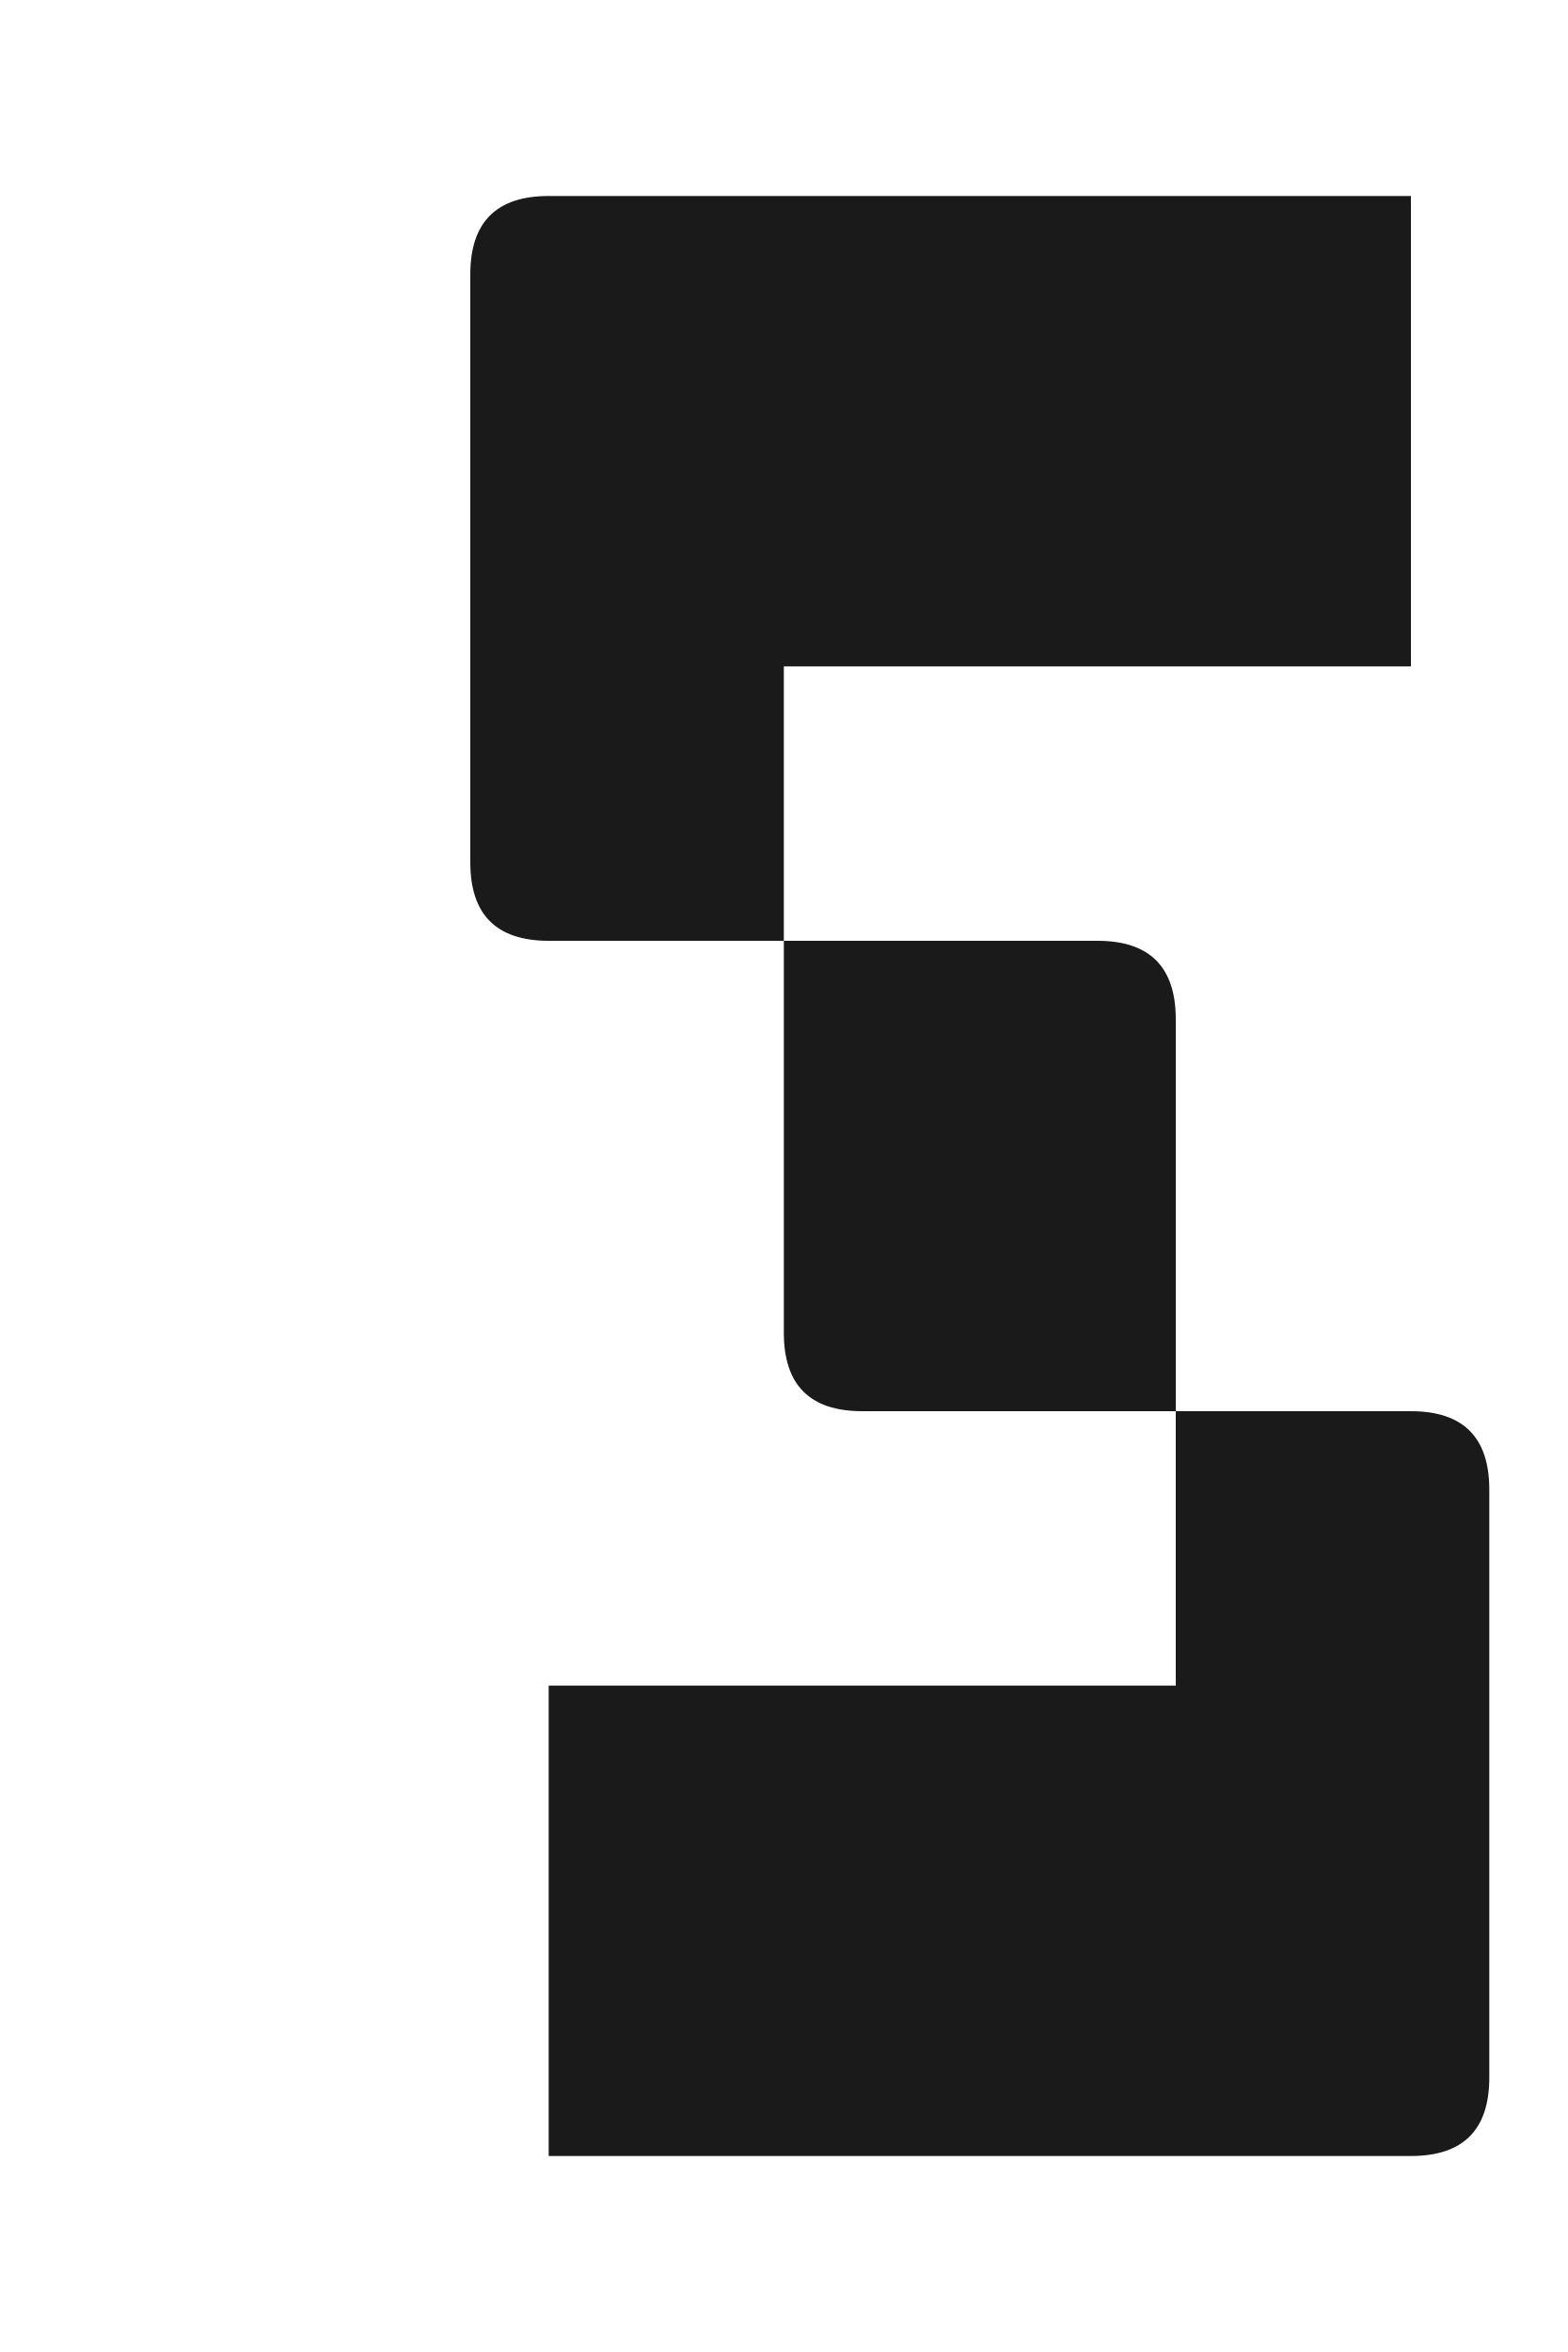
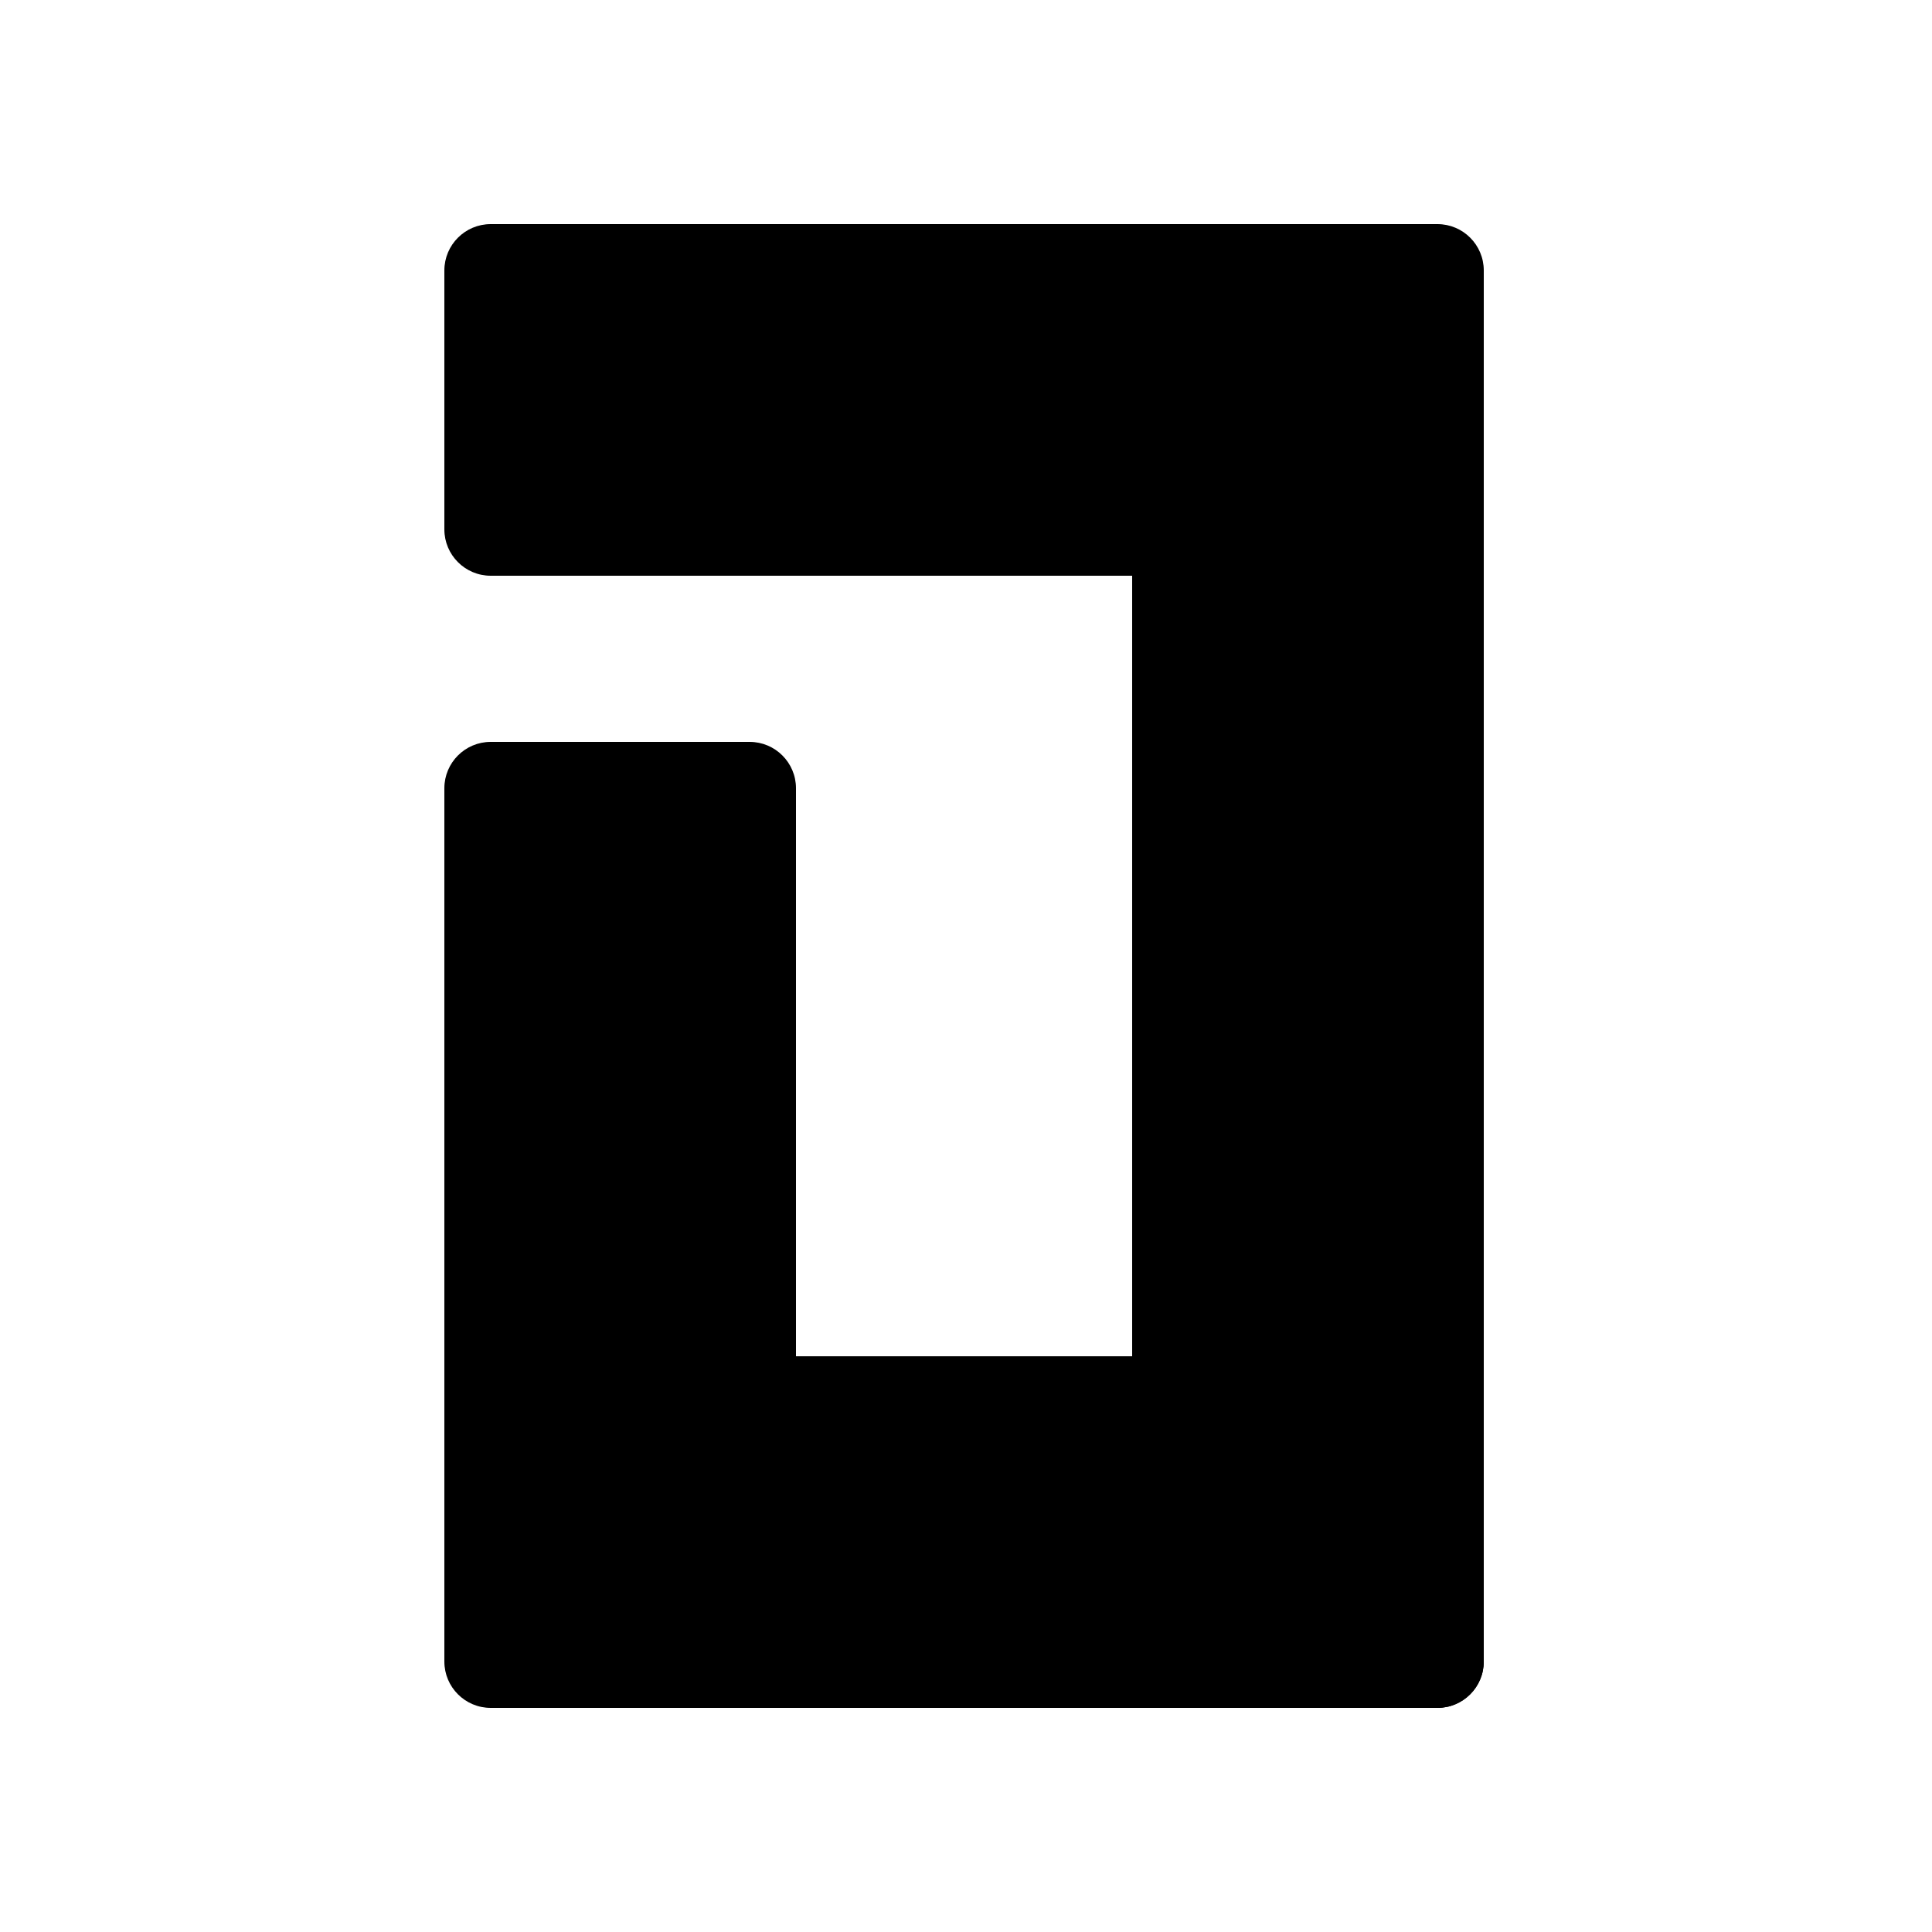
- <svg xmlns="http://www.w3.org/2000/svg" width="400" height="600" viewBox="0 0 400 600" fill="none">
-   <path d="M 120 70            Q 120 50, 140 50            L 360 50            L 360 170            L 200 170            L 200 340            Q 200 360, 220 360            L 360 360            Q 380 360, 380 380            L 380 530            Q 380 550, 360 550            L 140 550            L 140 430            L 300 430            L 300 260            Q 300 240, 280 240            L 140 240            Q 120 240, 120 220            L 120 70            Z" fill="#1a1a1a" />
+ <svg xmlns="http://www.w3.org/2000/svg" width="500" height="500" viewBox="0 0 500 500" fill="none">
+   <rect x="115" y="58" width="269" height="91" rx="12" fill="black" />
+   <rect x="134" y="351" width="250" height="91" rx="12" fill="black" />
+   <rect x="293" y="442" width="318" height="91" rx="12" transform="rotate(-90 293 442)" fill="black" />
+   <rect x="115" y="442" width="250" height="91" rx="12" transform="rotate(-90 115 442)" fill="black" />
</svg>
